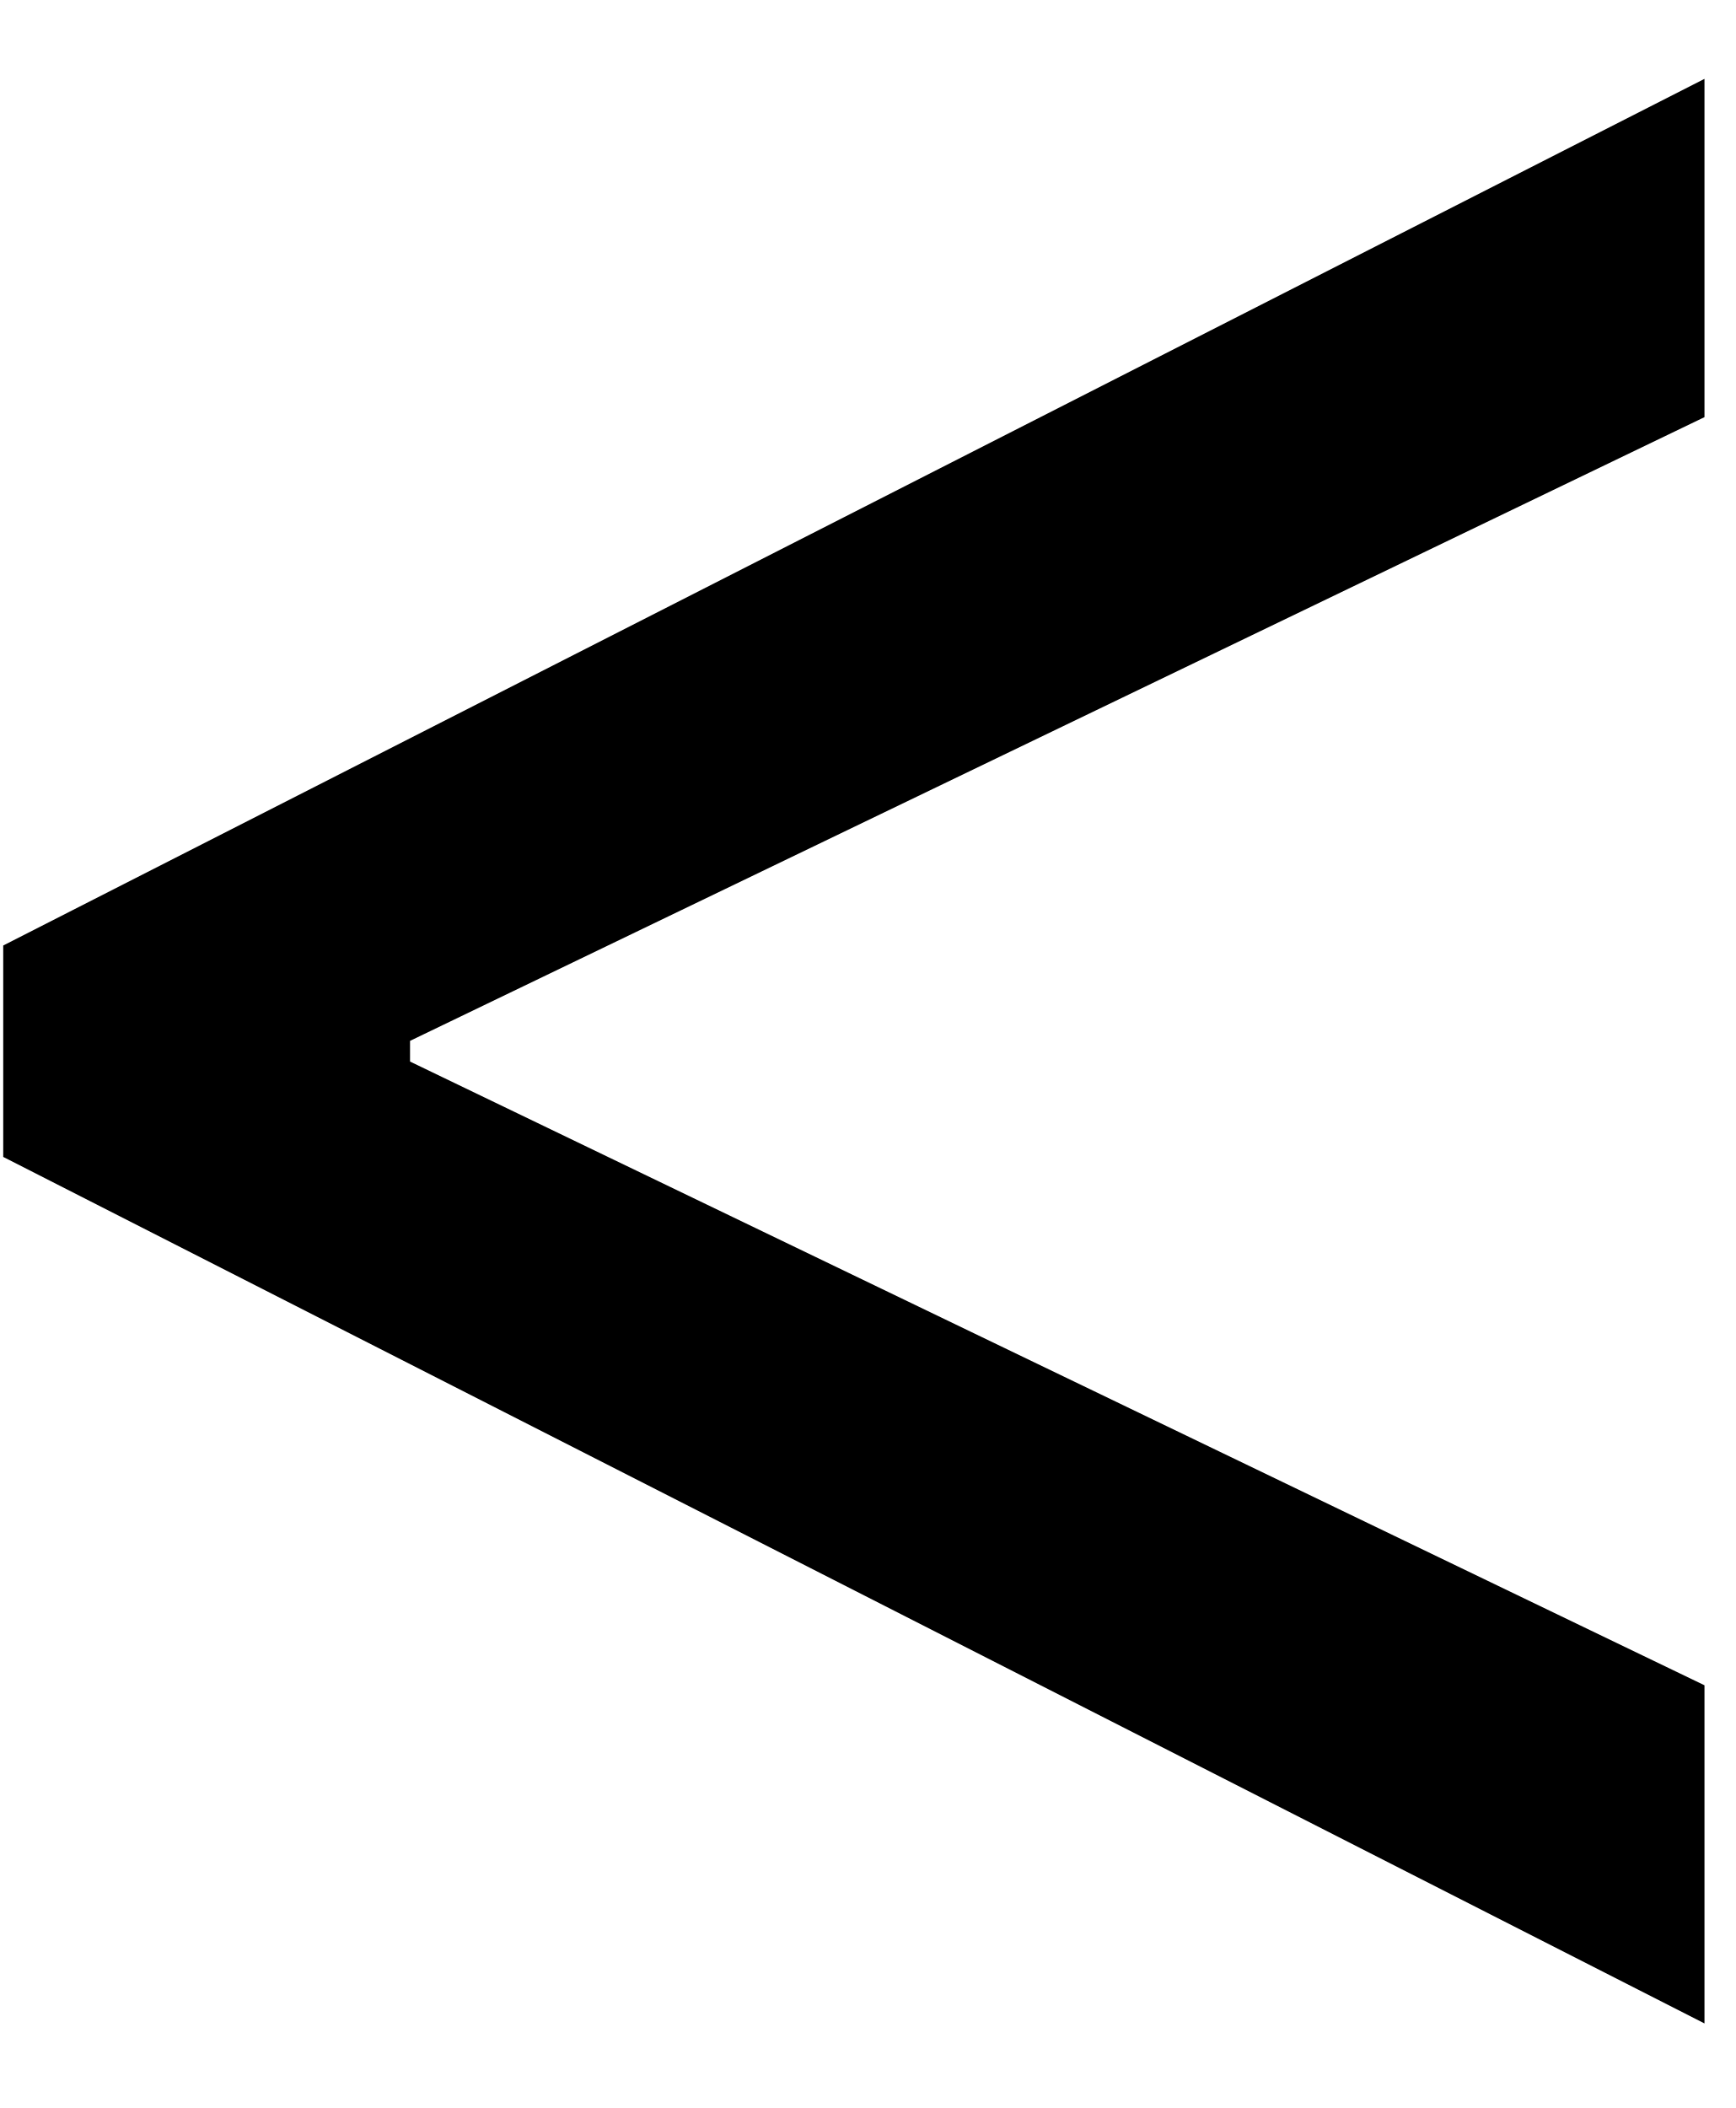
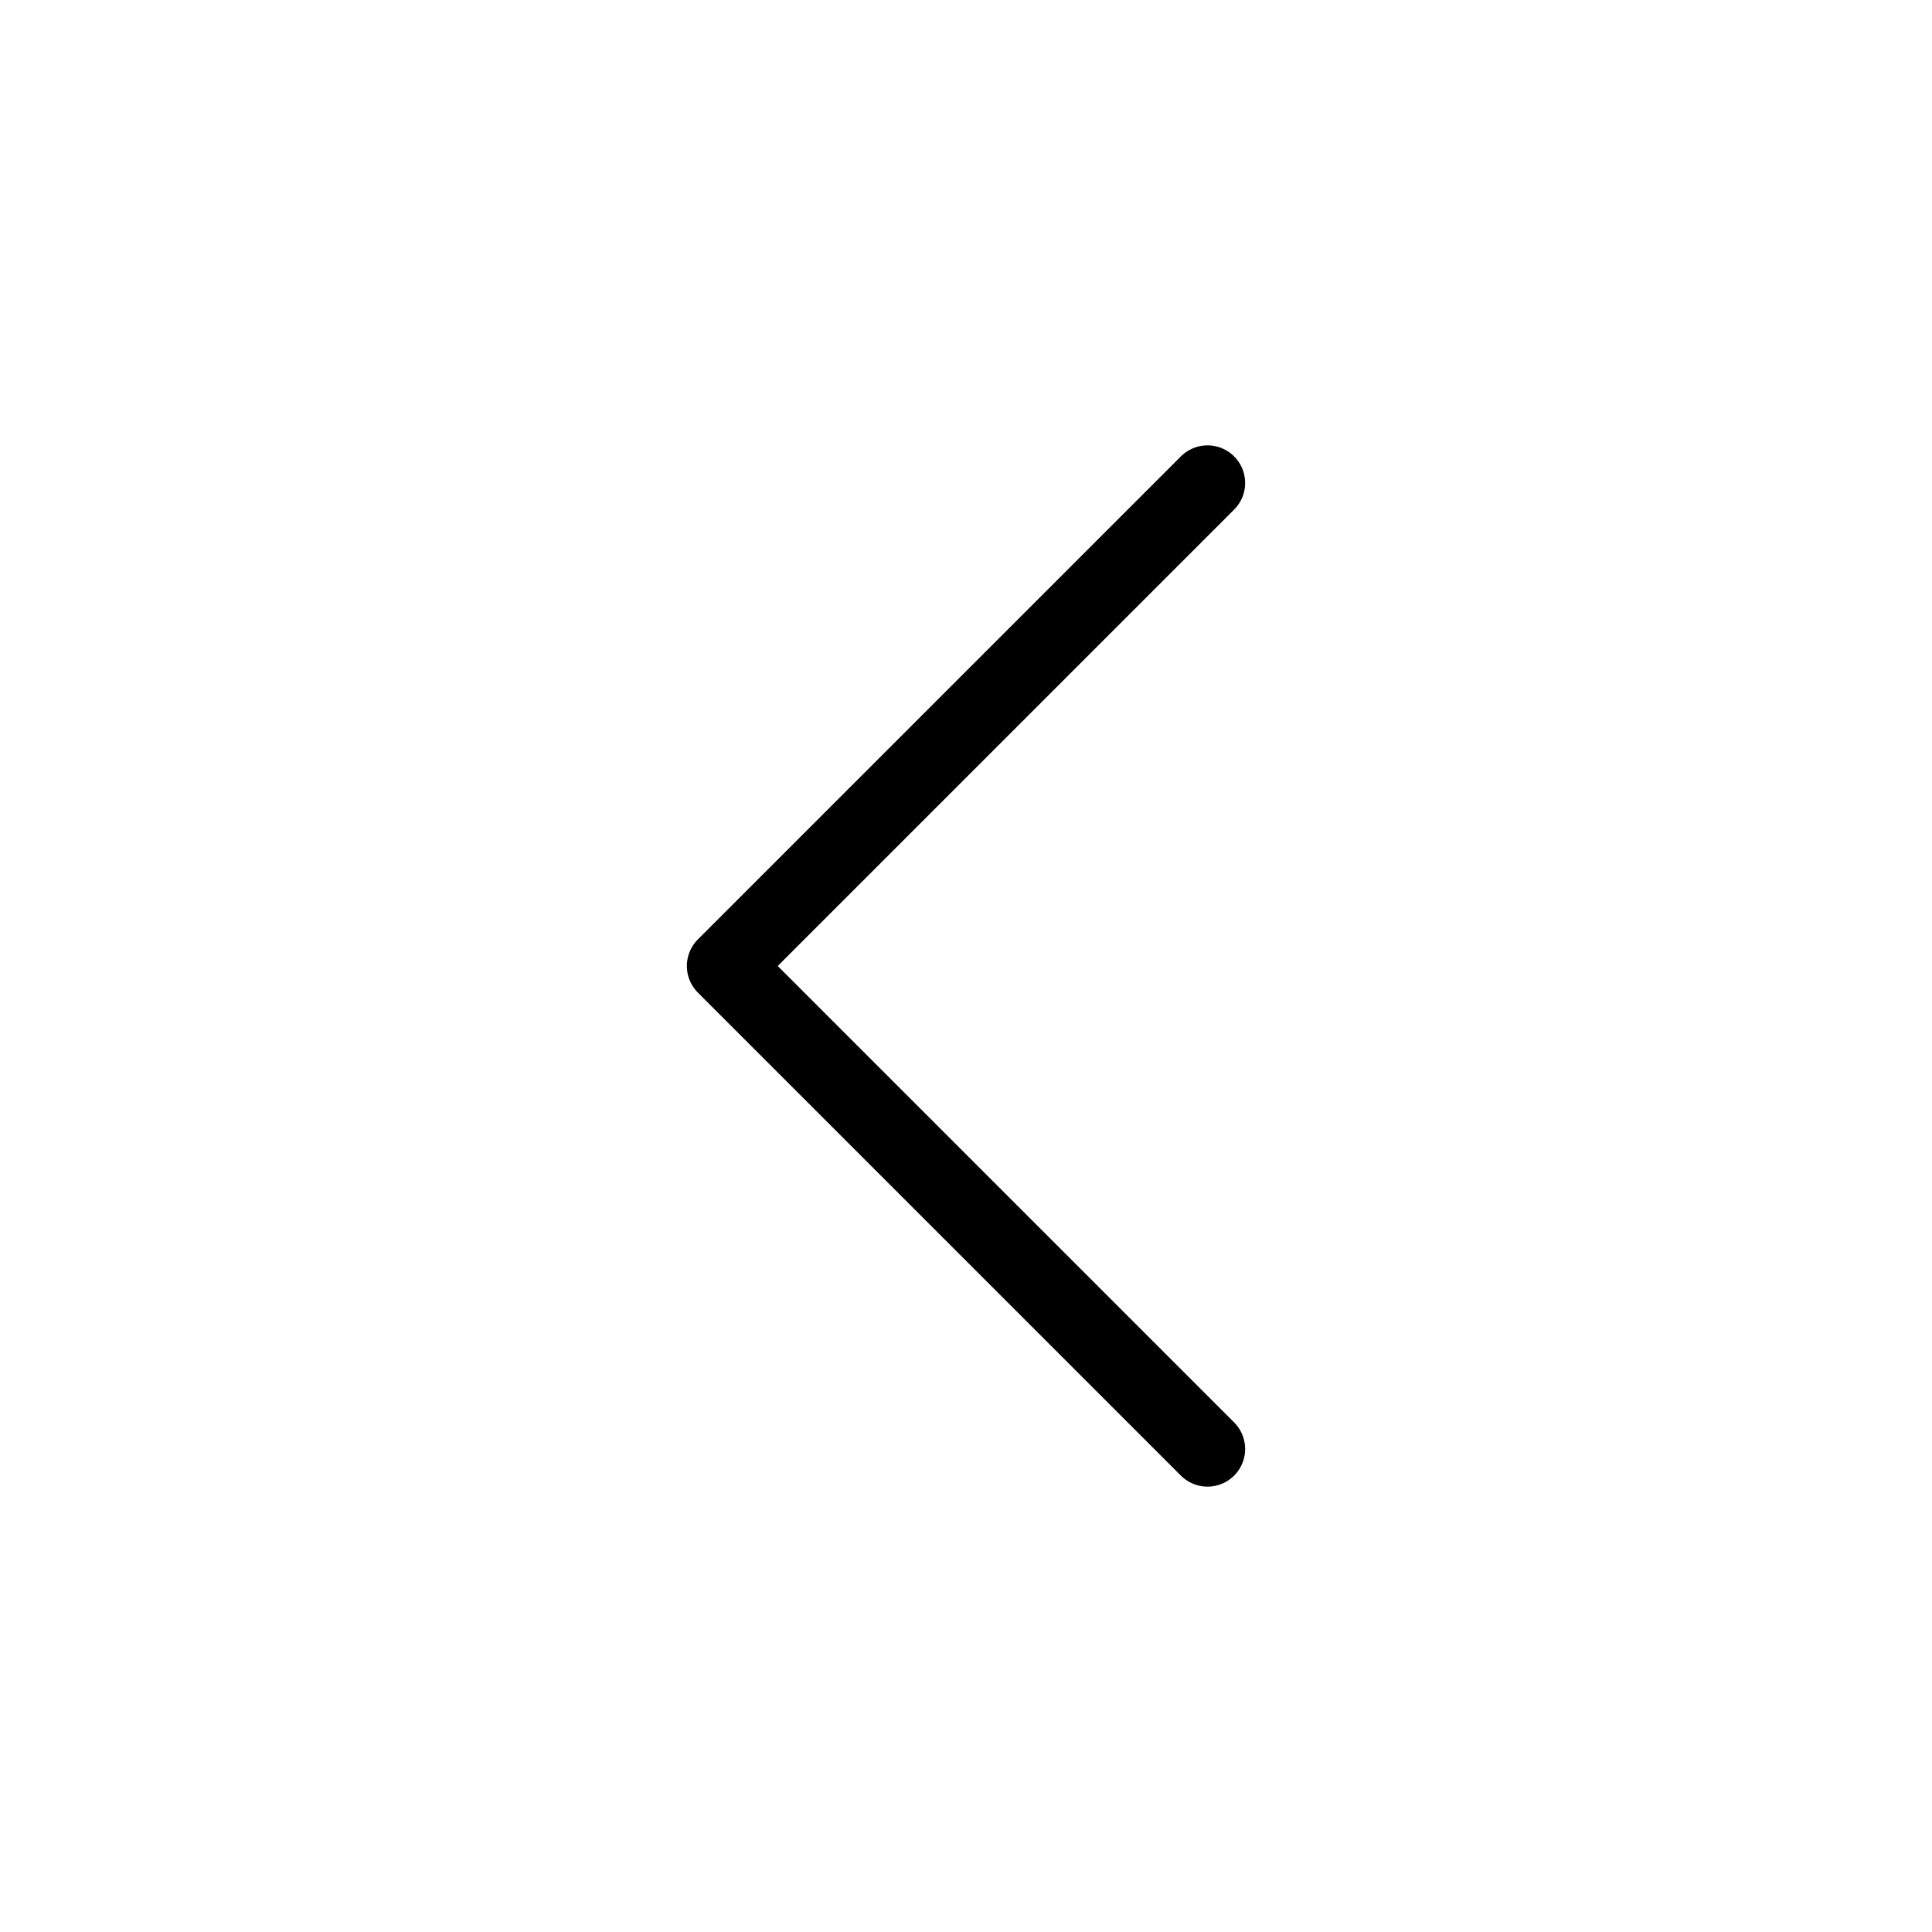
- <svg xmlns="http://www.w3.org/2000/svg" width="14" height="17" viewBox="0 0 14 17" fill="none">
-   <path d="M0.026 9.33V7.625L13.747 0.636V3.364L3.222 8.435L3.307 8.264V8.69L3.222 8.52L13.747 13.591V16.318L0.026 9.33Z" fill="black" />
+ <svg xmlns="http://www.w3.org/2000/svg" width="35" height="35" viewBox="0 0 77 77" fill="none">
+   <path d="M48.125 57.75L28.875 38.5L48.125 19.25" stroke="black" stroke-width="3" stroke-linecap="round" stroke-linejoin="round" />
</svg>
